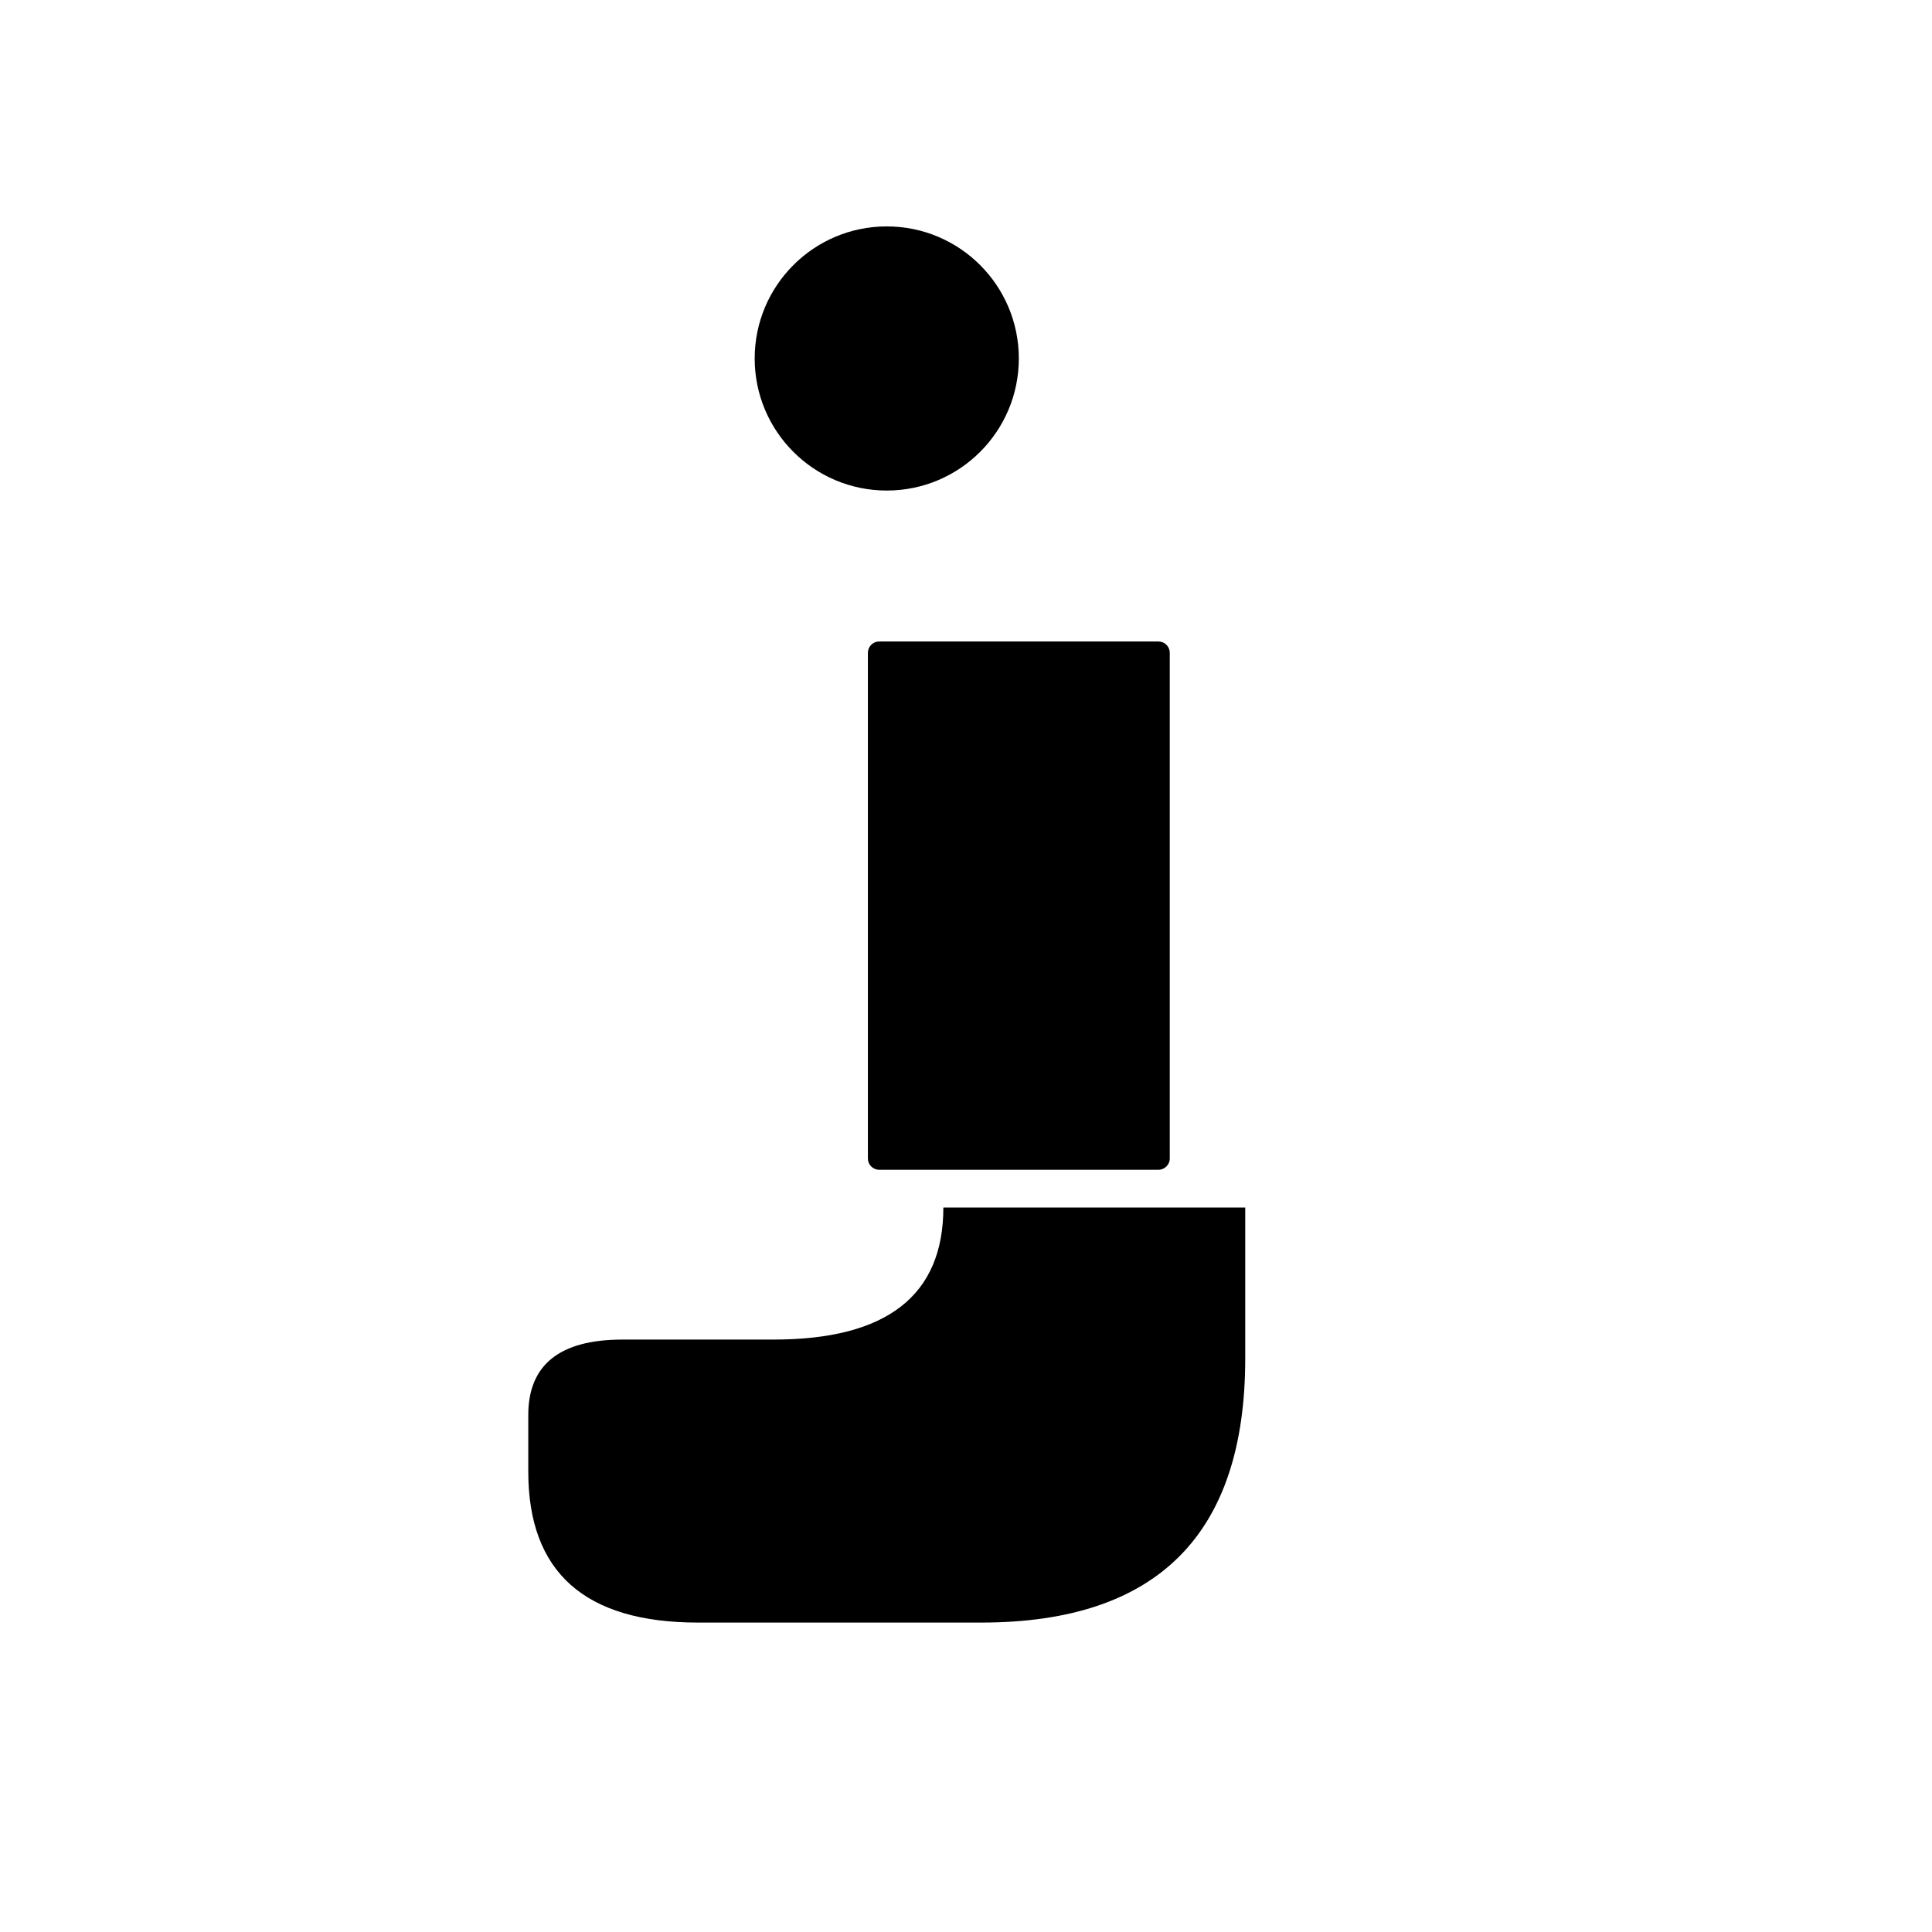
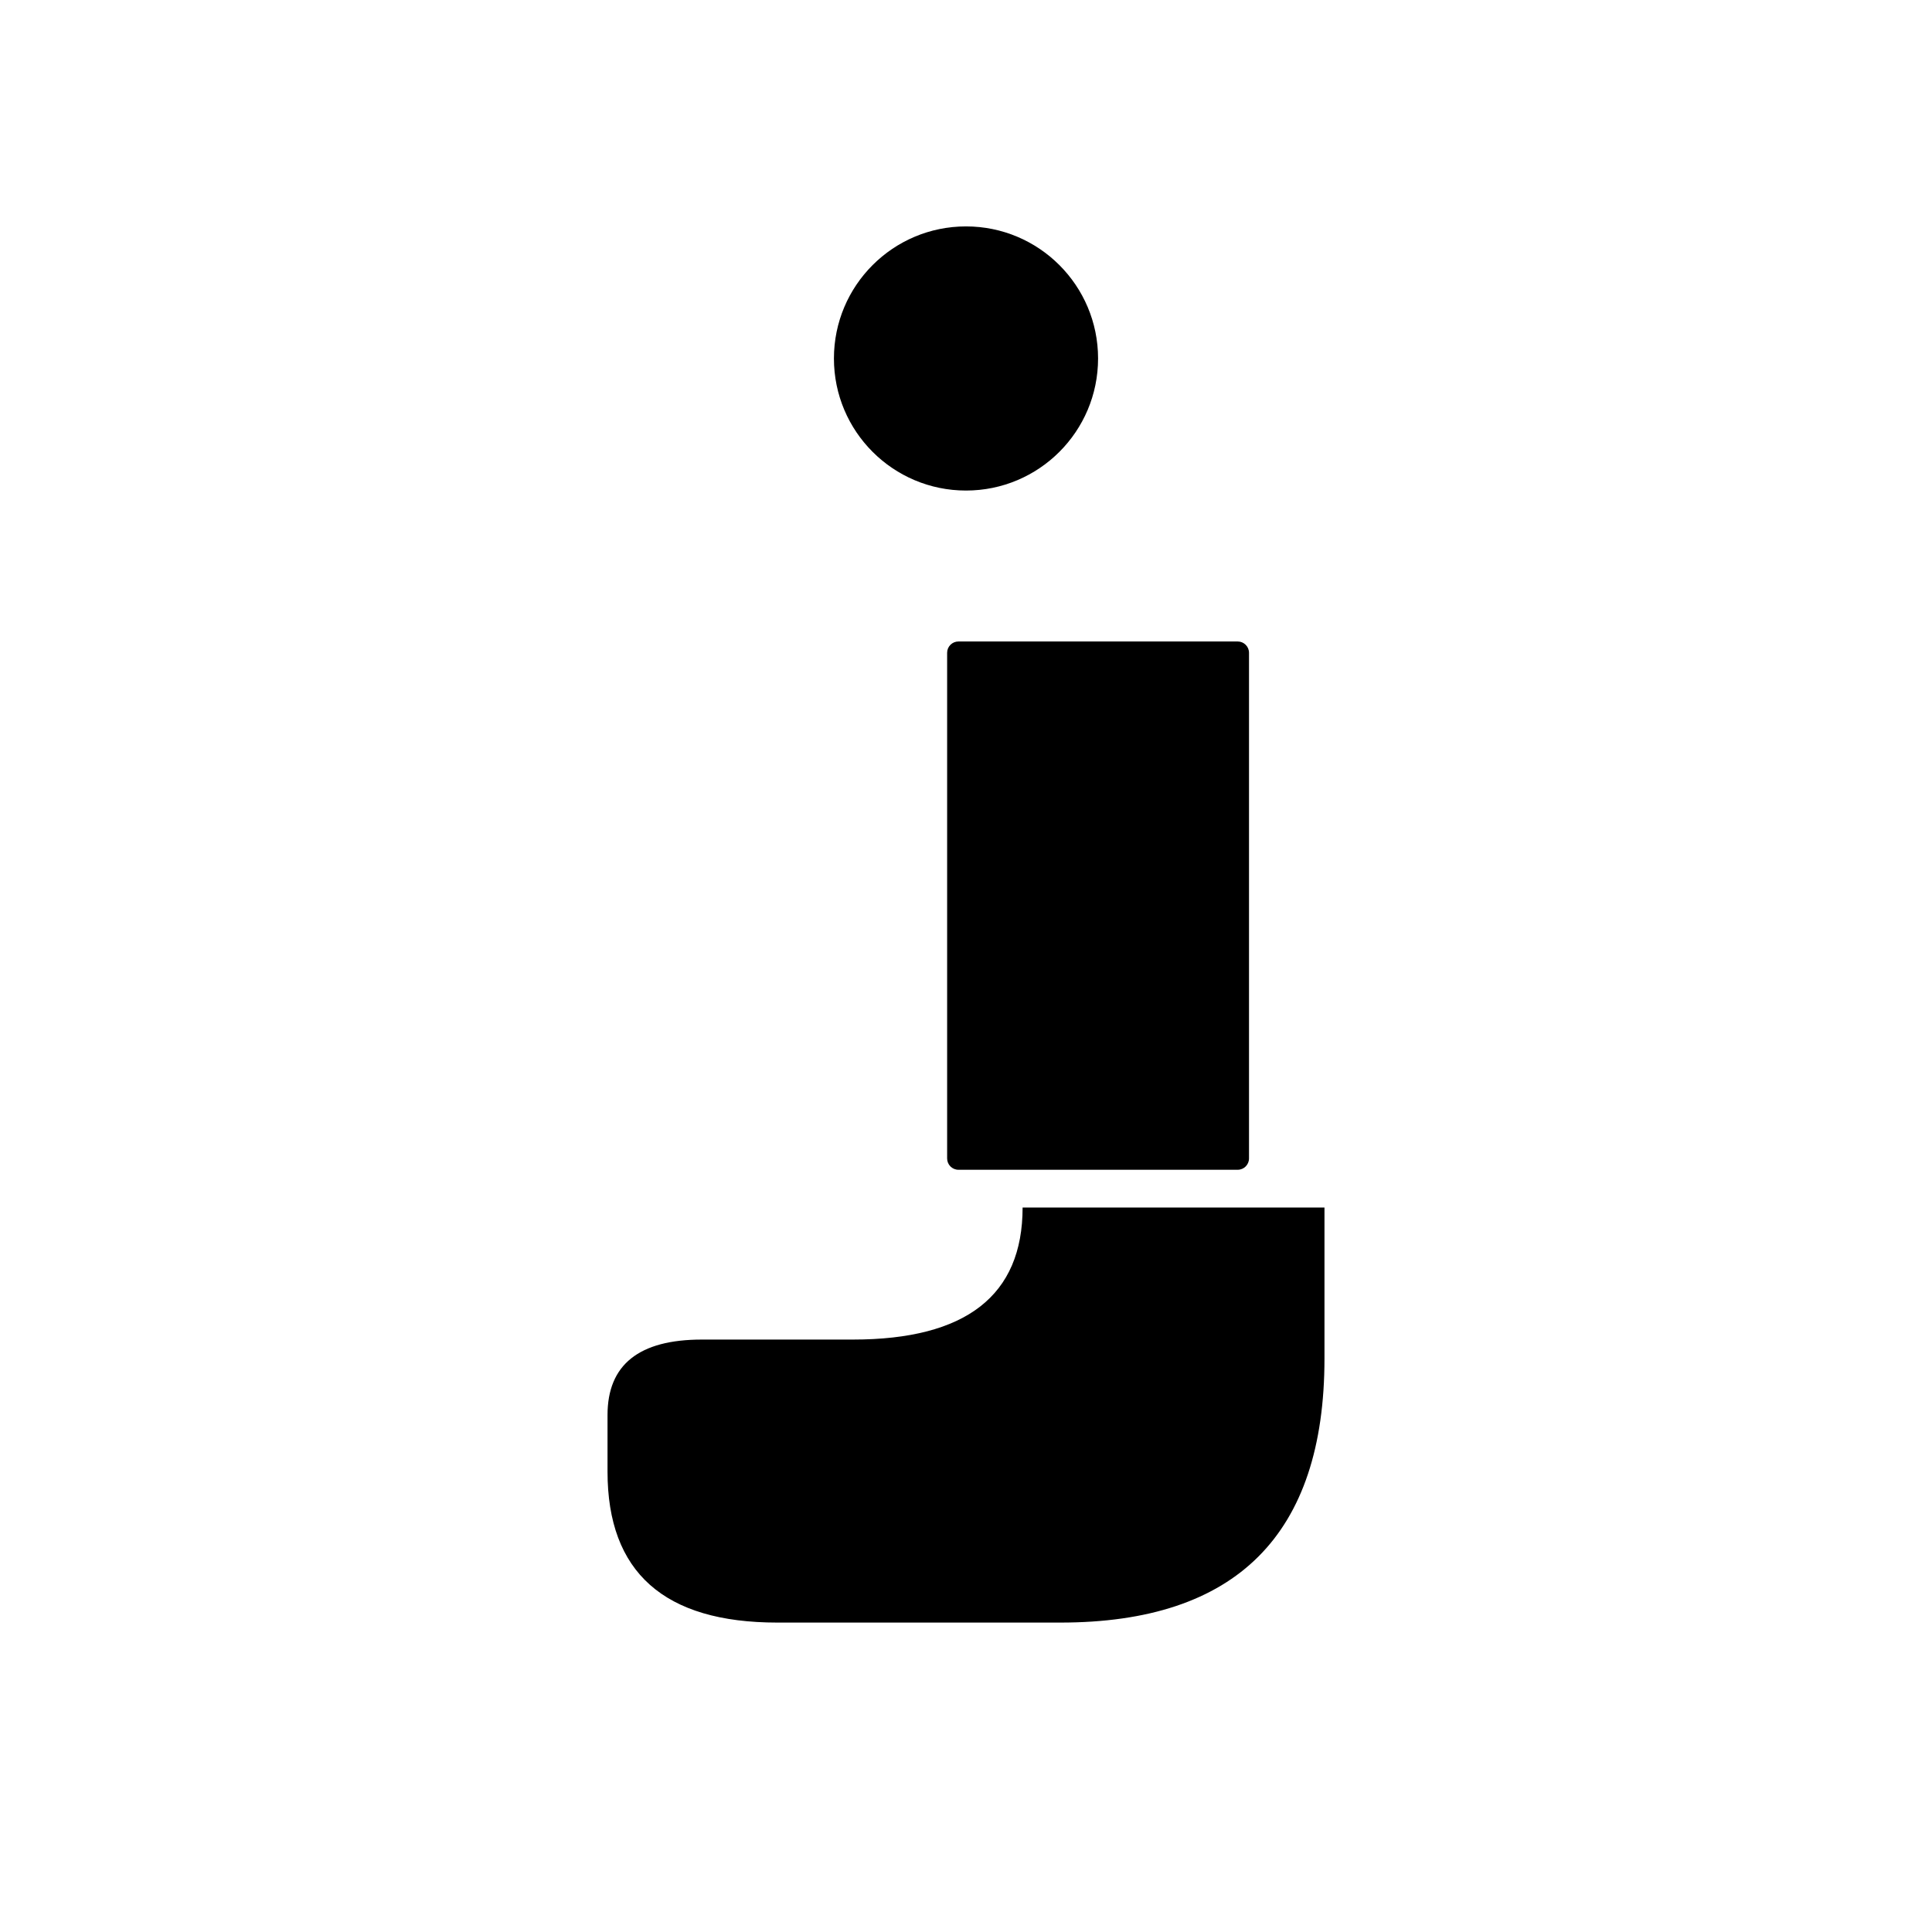
<svg xmlns="http://www.w3.org/2000/svg" viewBox="0 0 1024 1024" role="img" aria-label="jeffols mark">
-   <circle cx="470" cy="190" r="70" fill="currentColor" />
-   <rect x="460" y="340" width="160" height="280" rx="6" fill="currentColor" />
-   <path d="M 500 640 L 660 640 L 660 720 Q 660 860 520 860 L 370 860 Q 280 860 280 780 L 280 750 Q 280 710 330 710 L 410 710 Q 500 710 500 640 Z" fill="currentColor" />
+   <circle cx="512" cy="190" r="70" fill="currentColor" />
+   <rect x="502" y="340" width="160" height="280" rx="6" fill="currentColor" />
+   <path d="M 542 640 L 702 640 L 702 720 Q 702 860 562 860 L 412 860 Q 322 860 322 780 L 322 750 Q 322 710 372 710 L 452 710 Q 542 710 542 640 Z" fill="currentColor" />
</svg>
